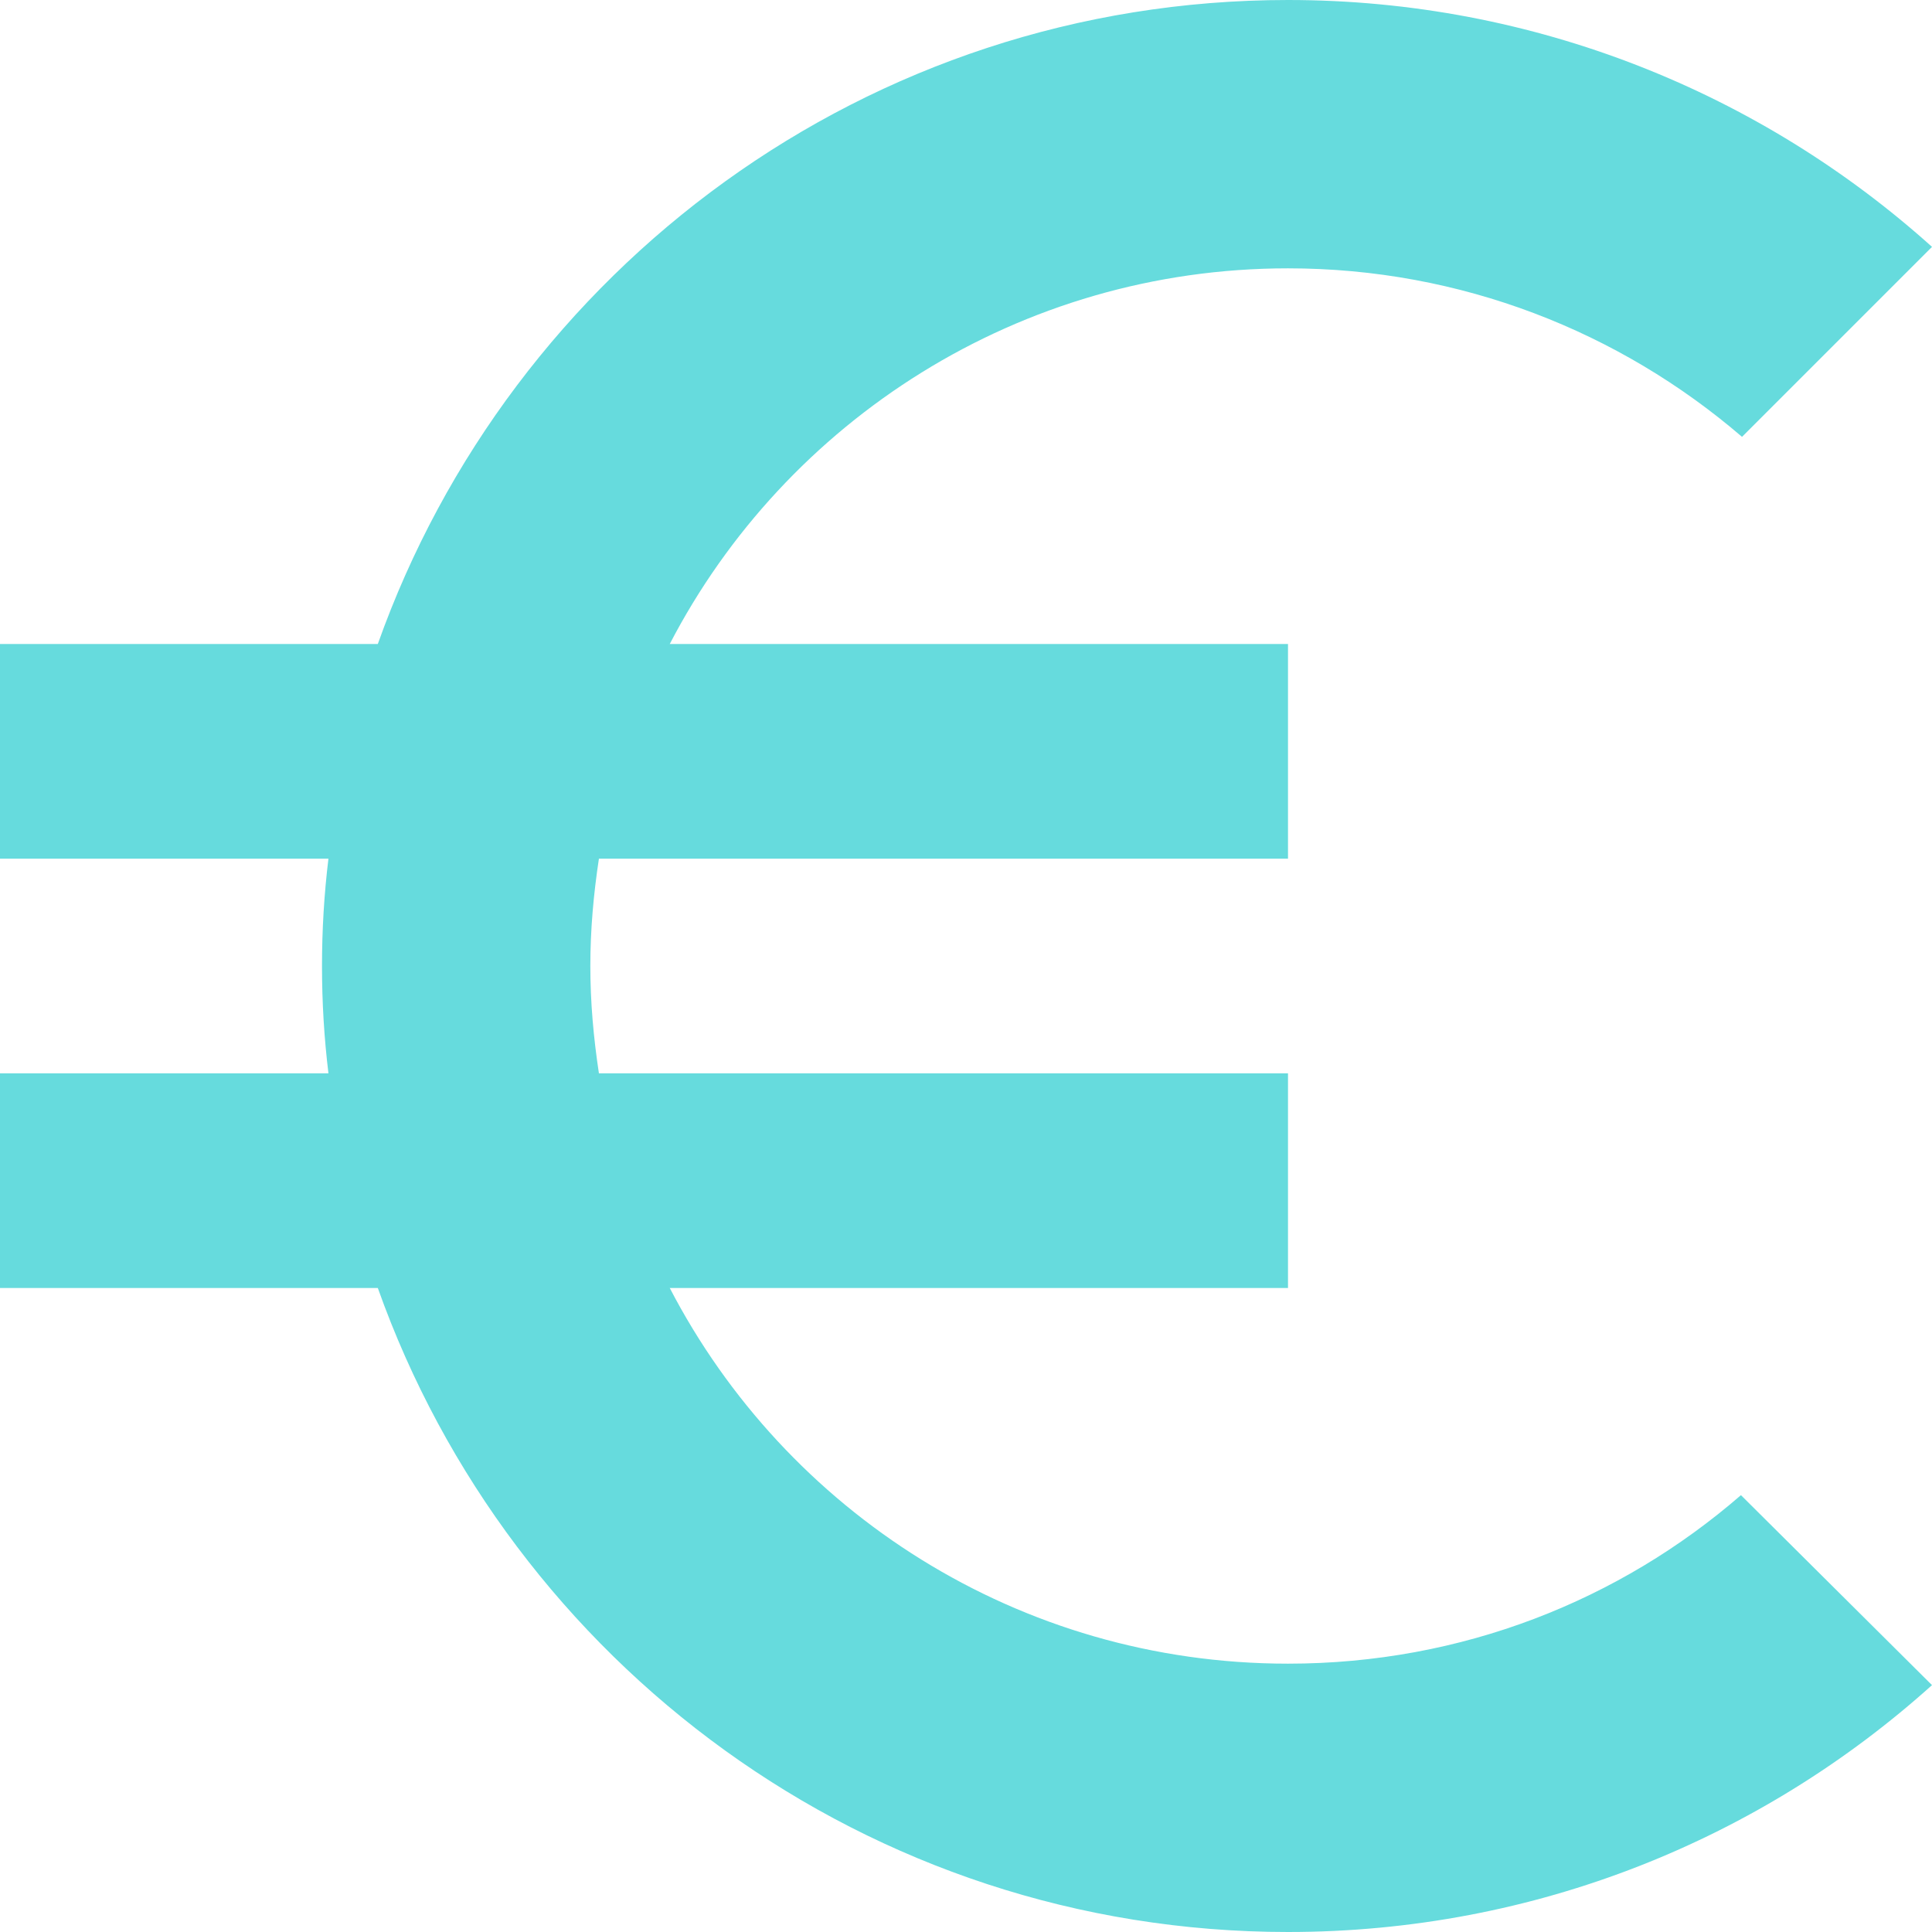
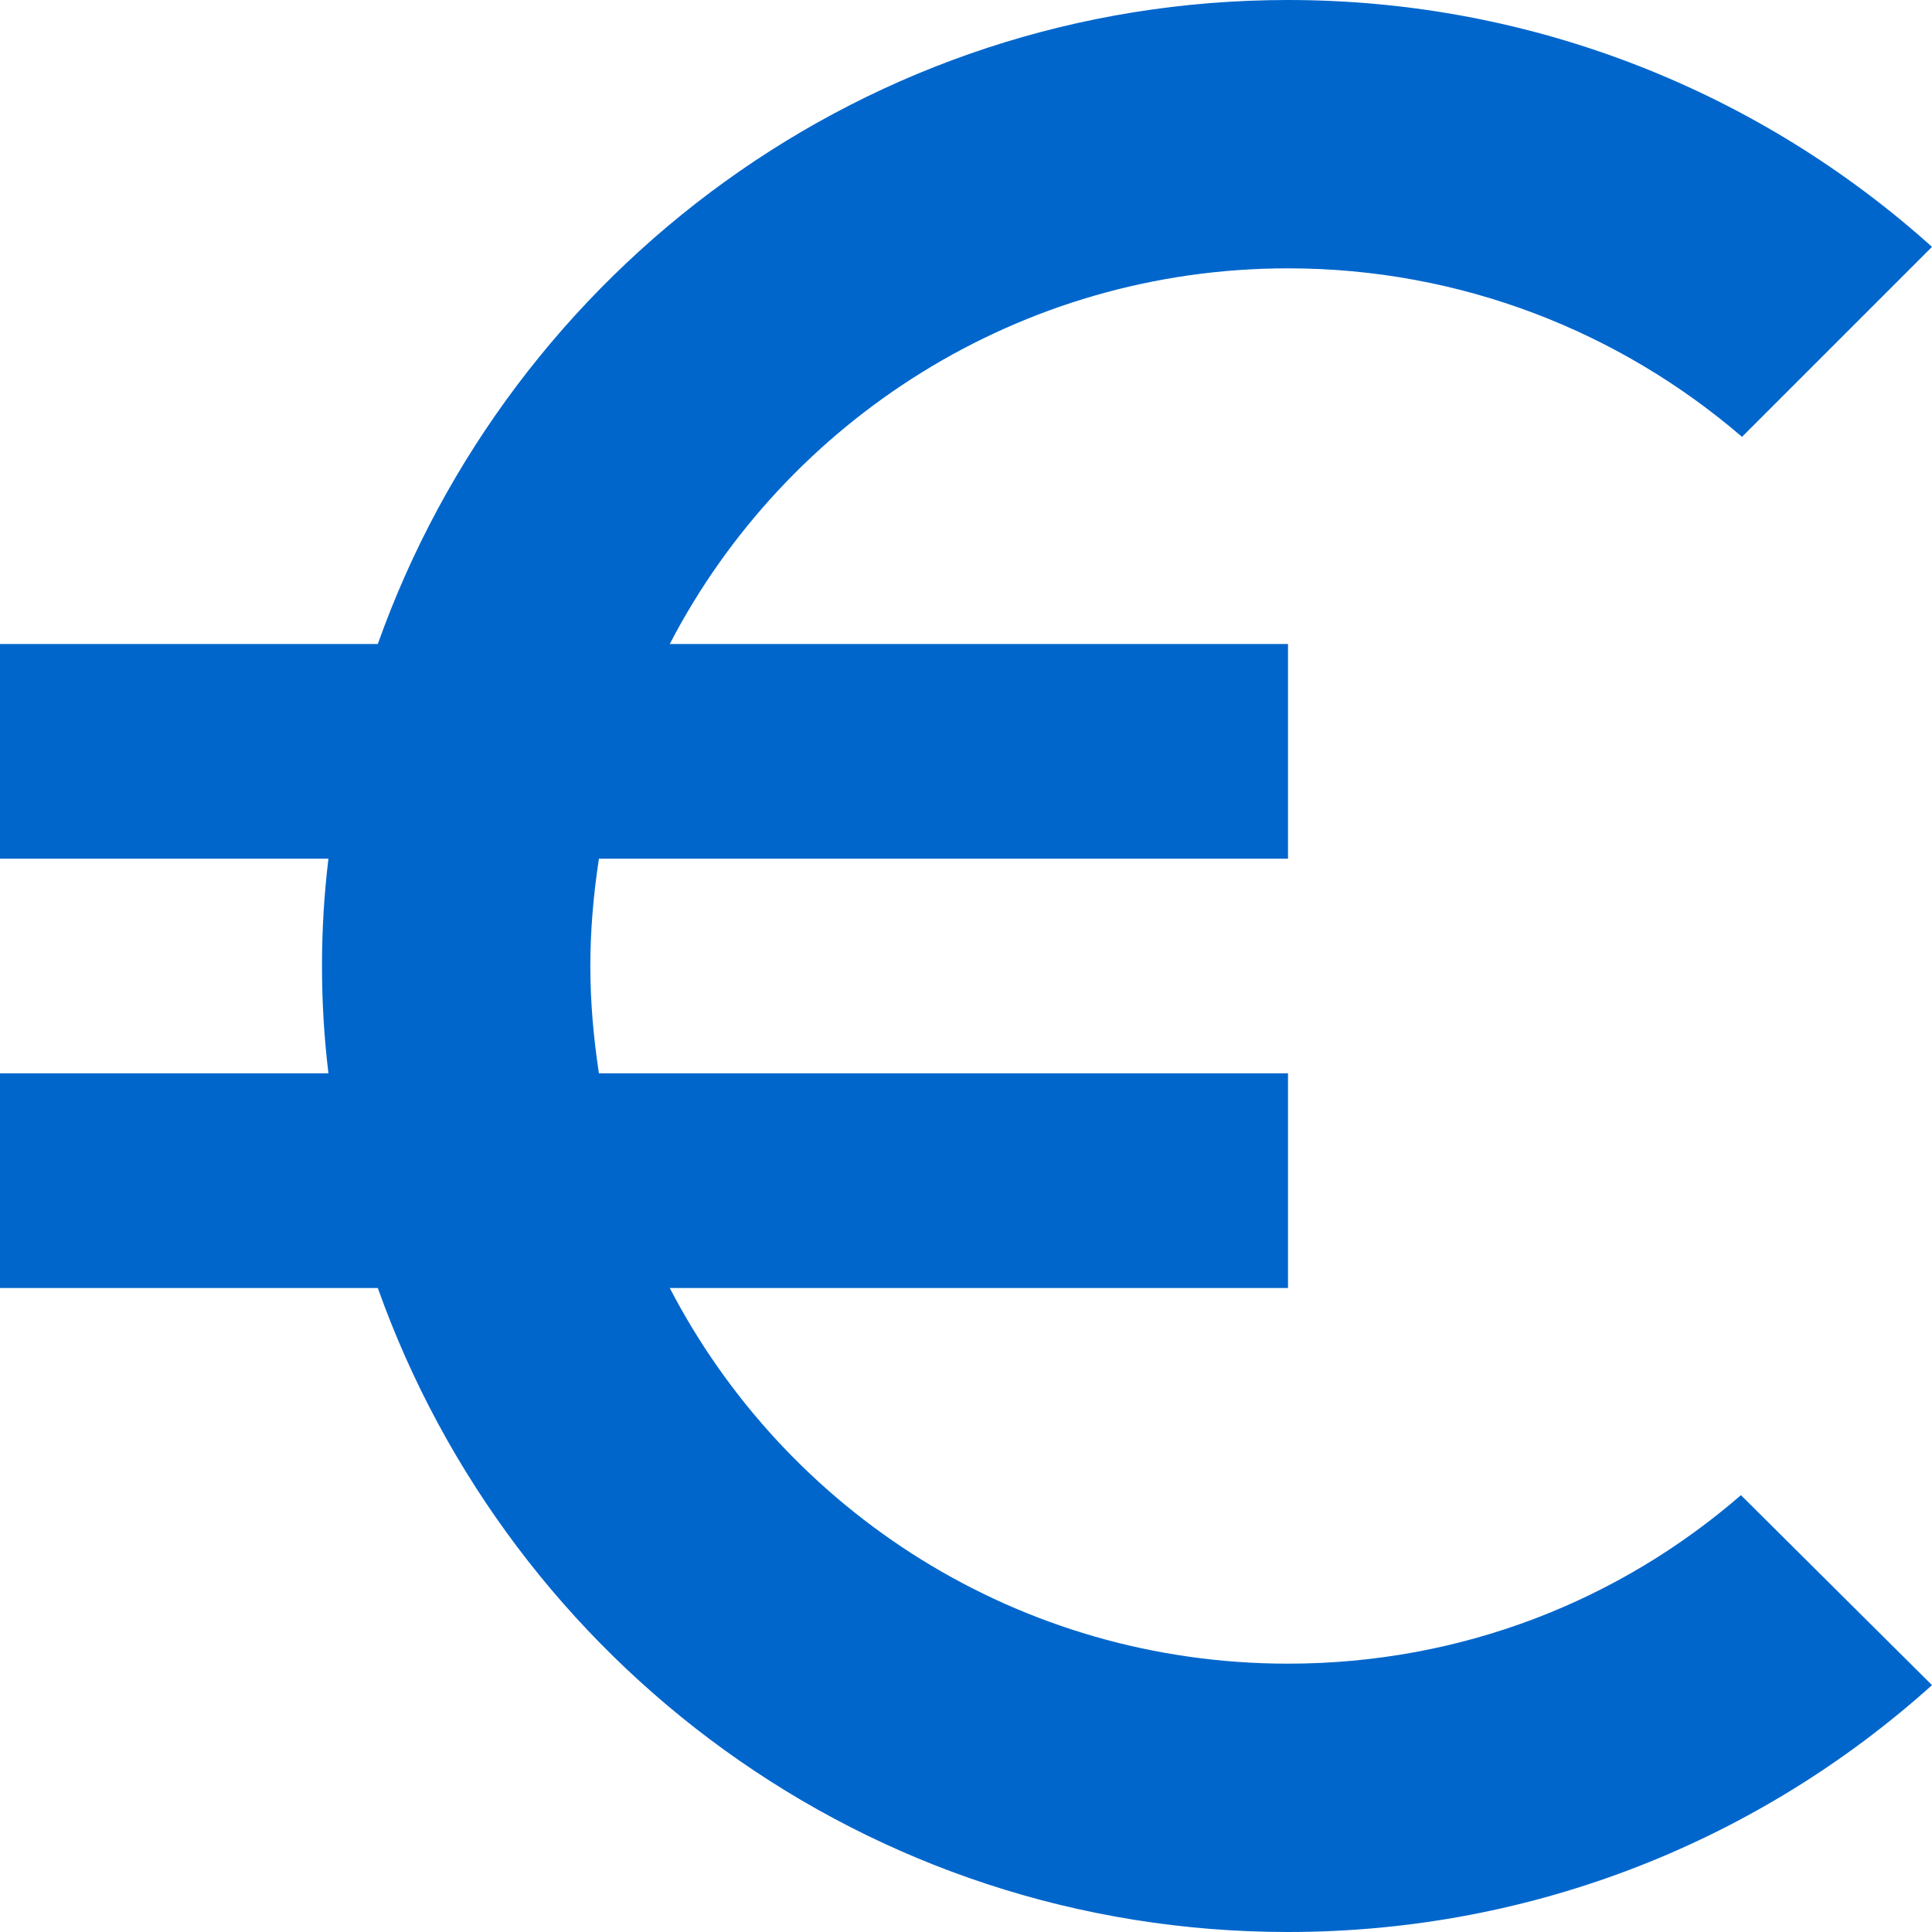
<svg xmlns="http://www.w3.org/2000/svg" width="18" height="18" viewBox="0 0 18 18" version="1.1" id="svg15">
  <defs id="defs6" />
-   <g id="euro_acquamarine" style="fill:none;fill-rule:evenodd;stroke:none;stroke-width:1">
-     <path style="fill:#66dbdd;fill-opacity:1" id="Shape" d="M 12,15.5 C 9.49,15.5 7.32,14.08 6.24,12 H 12 V 10 H 5.58 C 5.53,9.67 5.5,9.34 5.5,9 5.5,8.66 5.53,8.33 5.58,8 H 12 V 6 H 6.24 C 7.32,3.92 9.5,2.5 12,2.5 c 1.61,0 3.09,0.59 4.23,1.57 L 18,2.3 C 16.41,0.87 14.3,0 12,0 8.08,0 4.76,2.51 3.52,6 H 0 V 8 H 3.06 C 3.02,8.33 3,8.66 3,9 3,9.34 3.02,9.67 3.06,10 H 0 v 2 h 3.52 c 1.24,3.49 4.56,6 8.48,6 2.31,0 4.41,-0.87 6,-2.3 L 16.22,13.93 C 15.09,14.91 13.62,15.5 12,15.5 Z" />
+   <g id="euro" style="fill:none;fill-rule:evenodd;stroke:none;stroke-width:1">
+     <path style="fill:#0066cc;fill-opacity:1" id="Shape" d="M 12,15.5 C 9.49,15.5 7.32,14.08 6.24,12 H 12 V 10 H 5.58 C 5.53,9.67 5.5,9.34 5.5,9 5.5,8.66 5.53,8.33 5.58,8 H 12 V 6 H 6.24 C 7.32,3.92 9.5,2.5 12,2.5 c 1.61,0 3.09,0.59 4.23,1.57 L 18,2.3 C 16.41,0.87 14.3,0 12,0 8.08,0 4.76,2.51 3.52,6 H 0 V 8 H 3.06 C 3.02,8.33 3,8.66 3,9 3,9.34 3.02,9.67 3.06,10 H 0 v 2 h 3.52 c 1.24,3.49 4.56,6 8.48,6 2.31,0 4.41,-0.87 6,-2.3 L 16.22,13.93 C 15.09,14.91 13.62,15.5 12,15.5 Z" />
  </g>
</svg>
